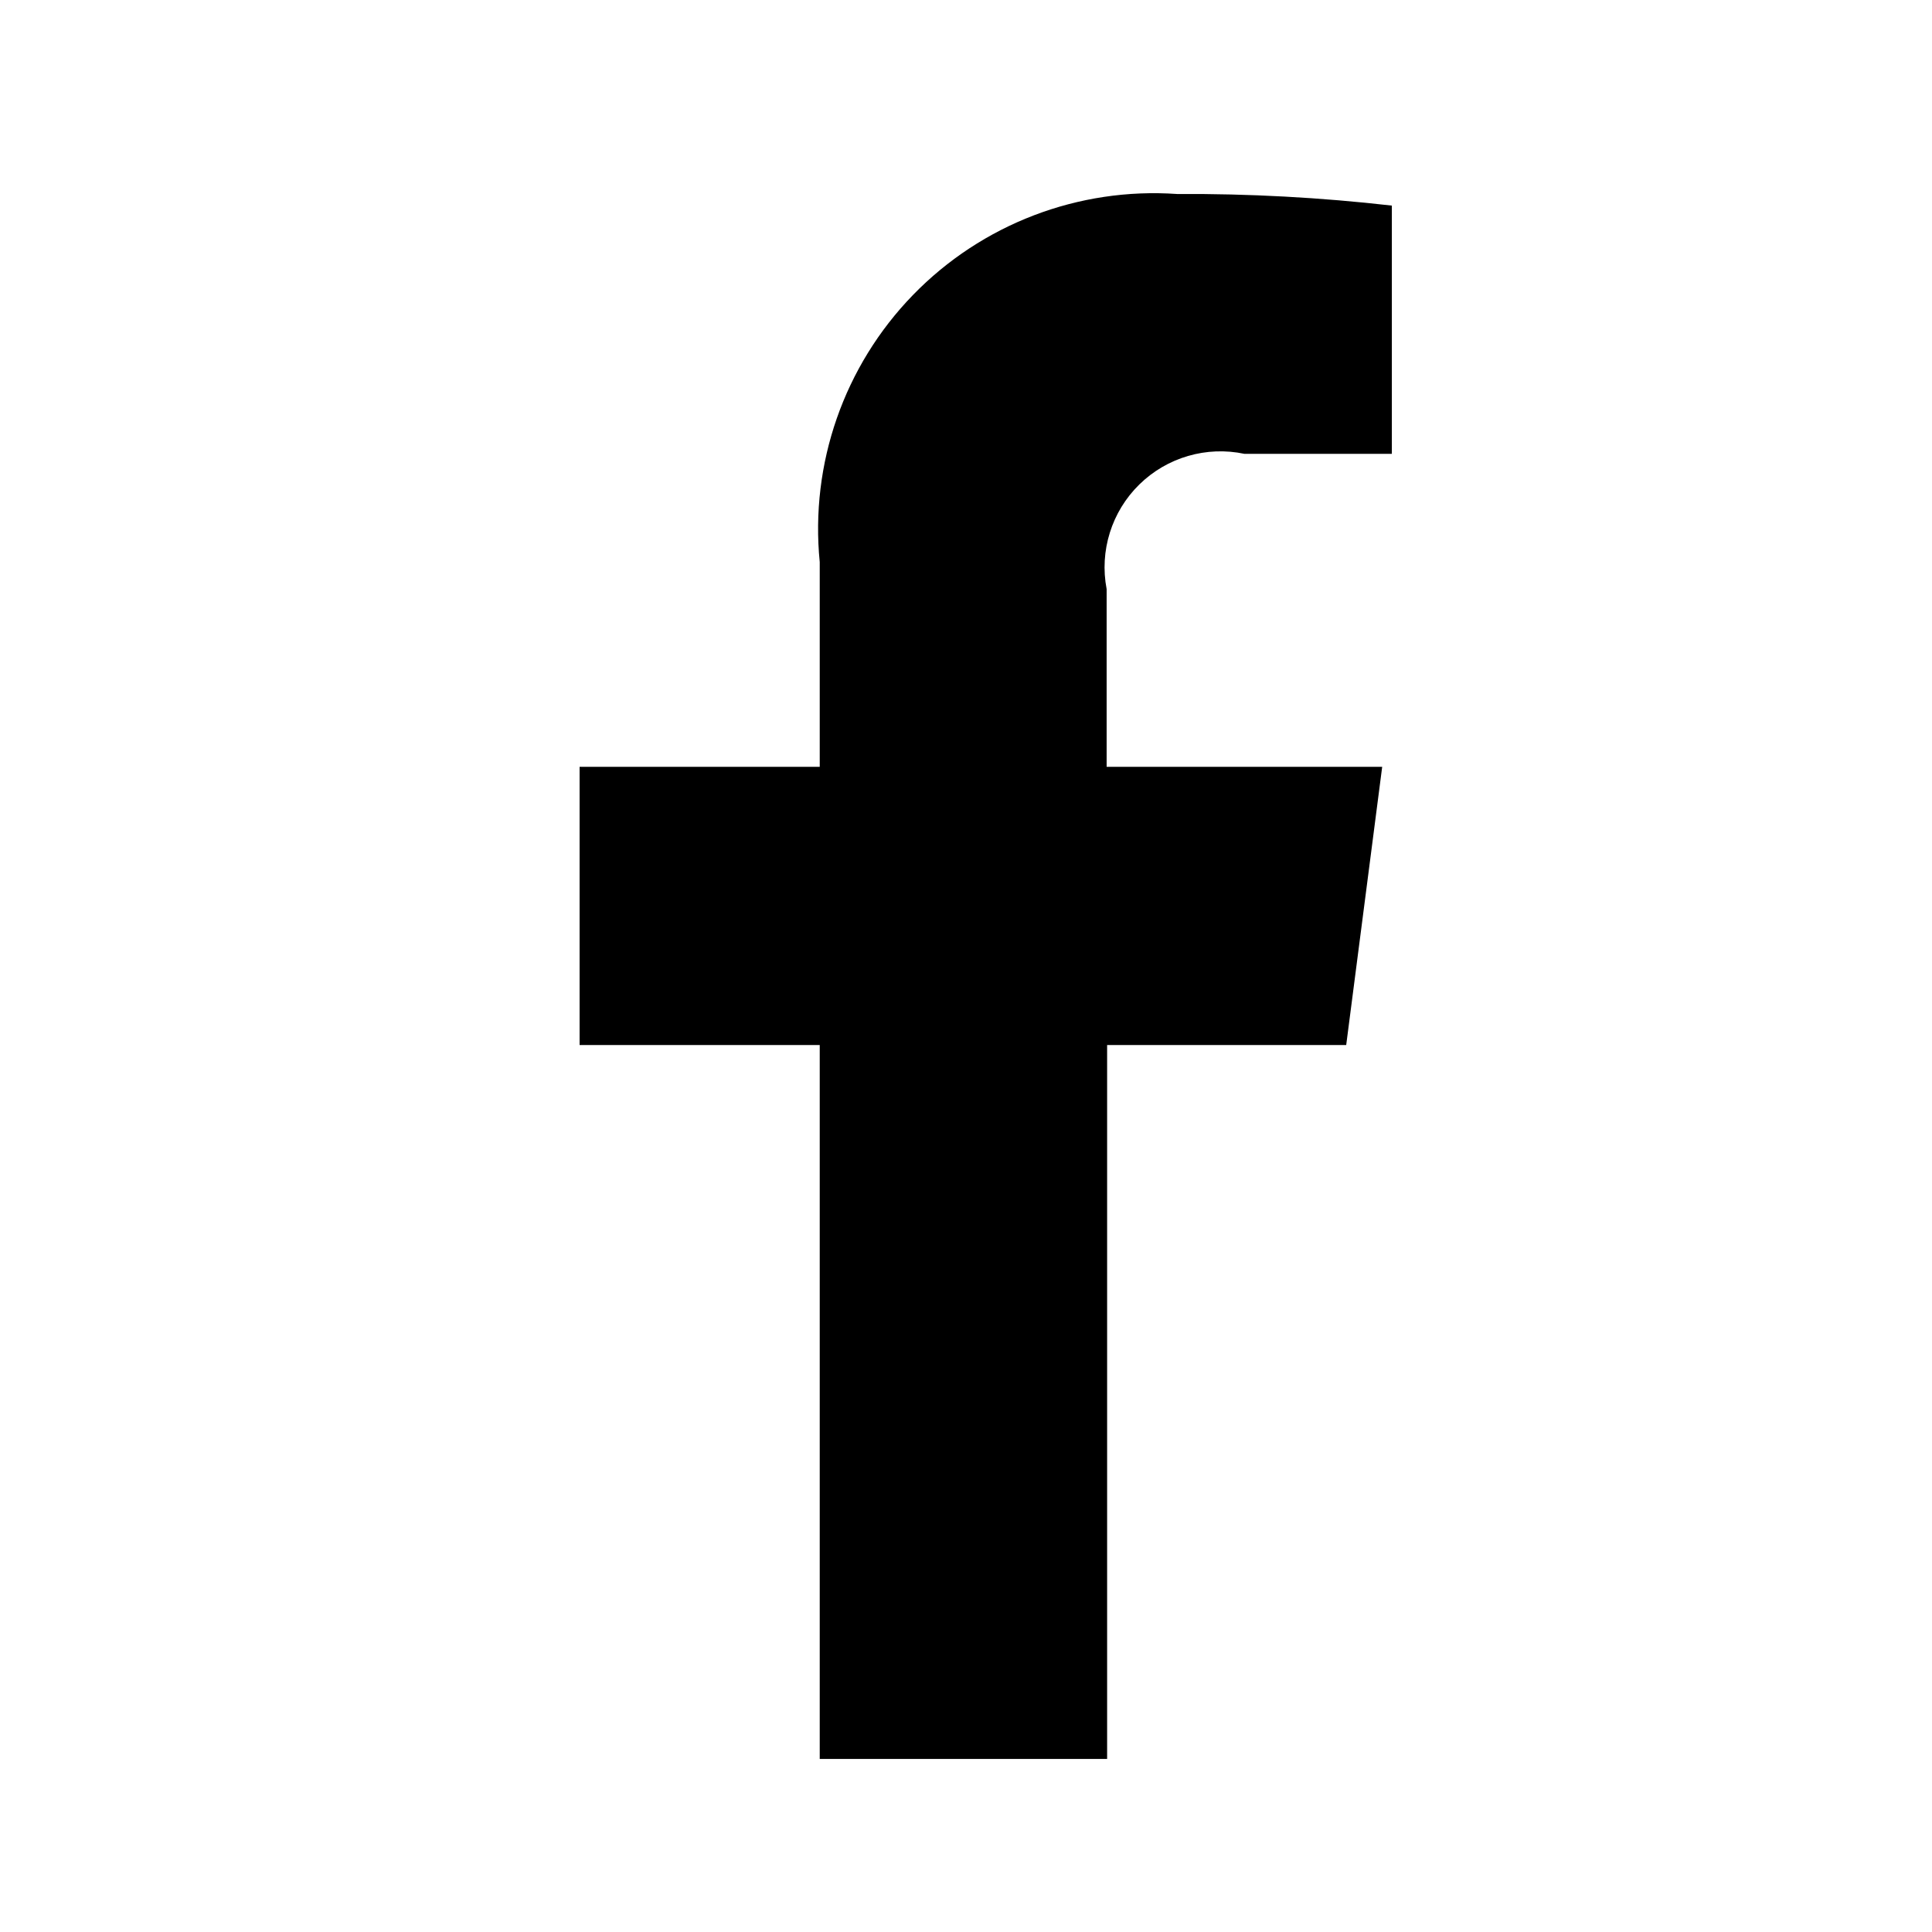
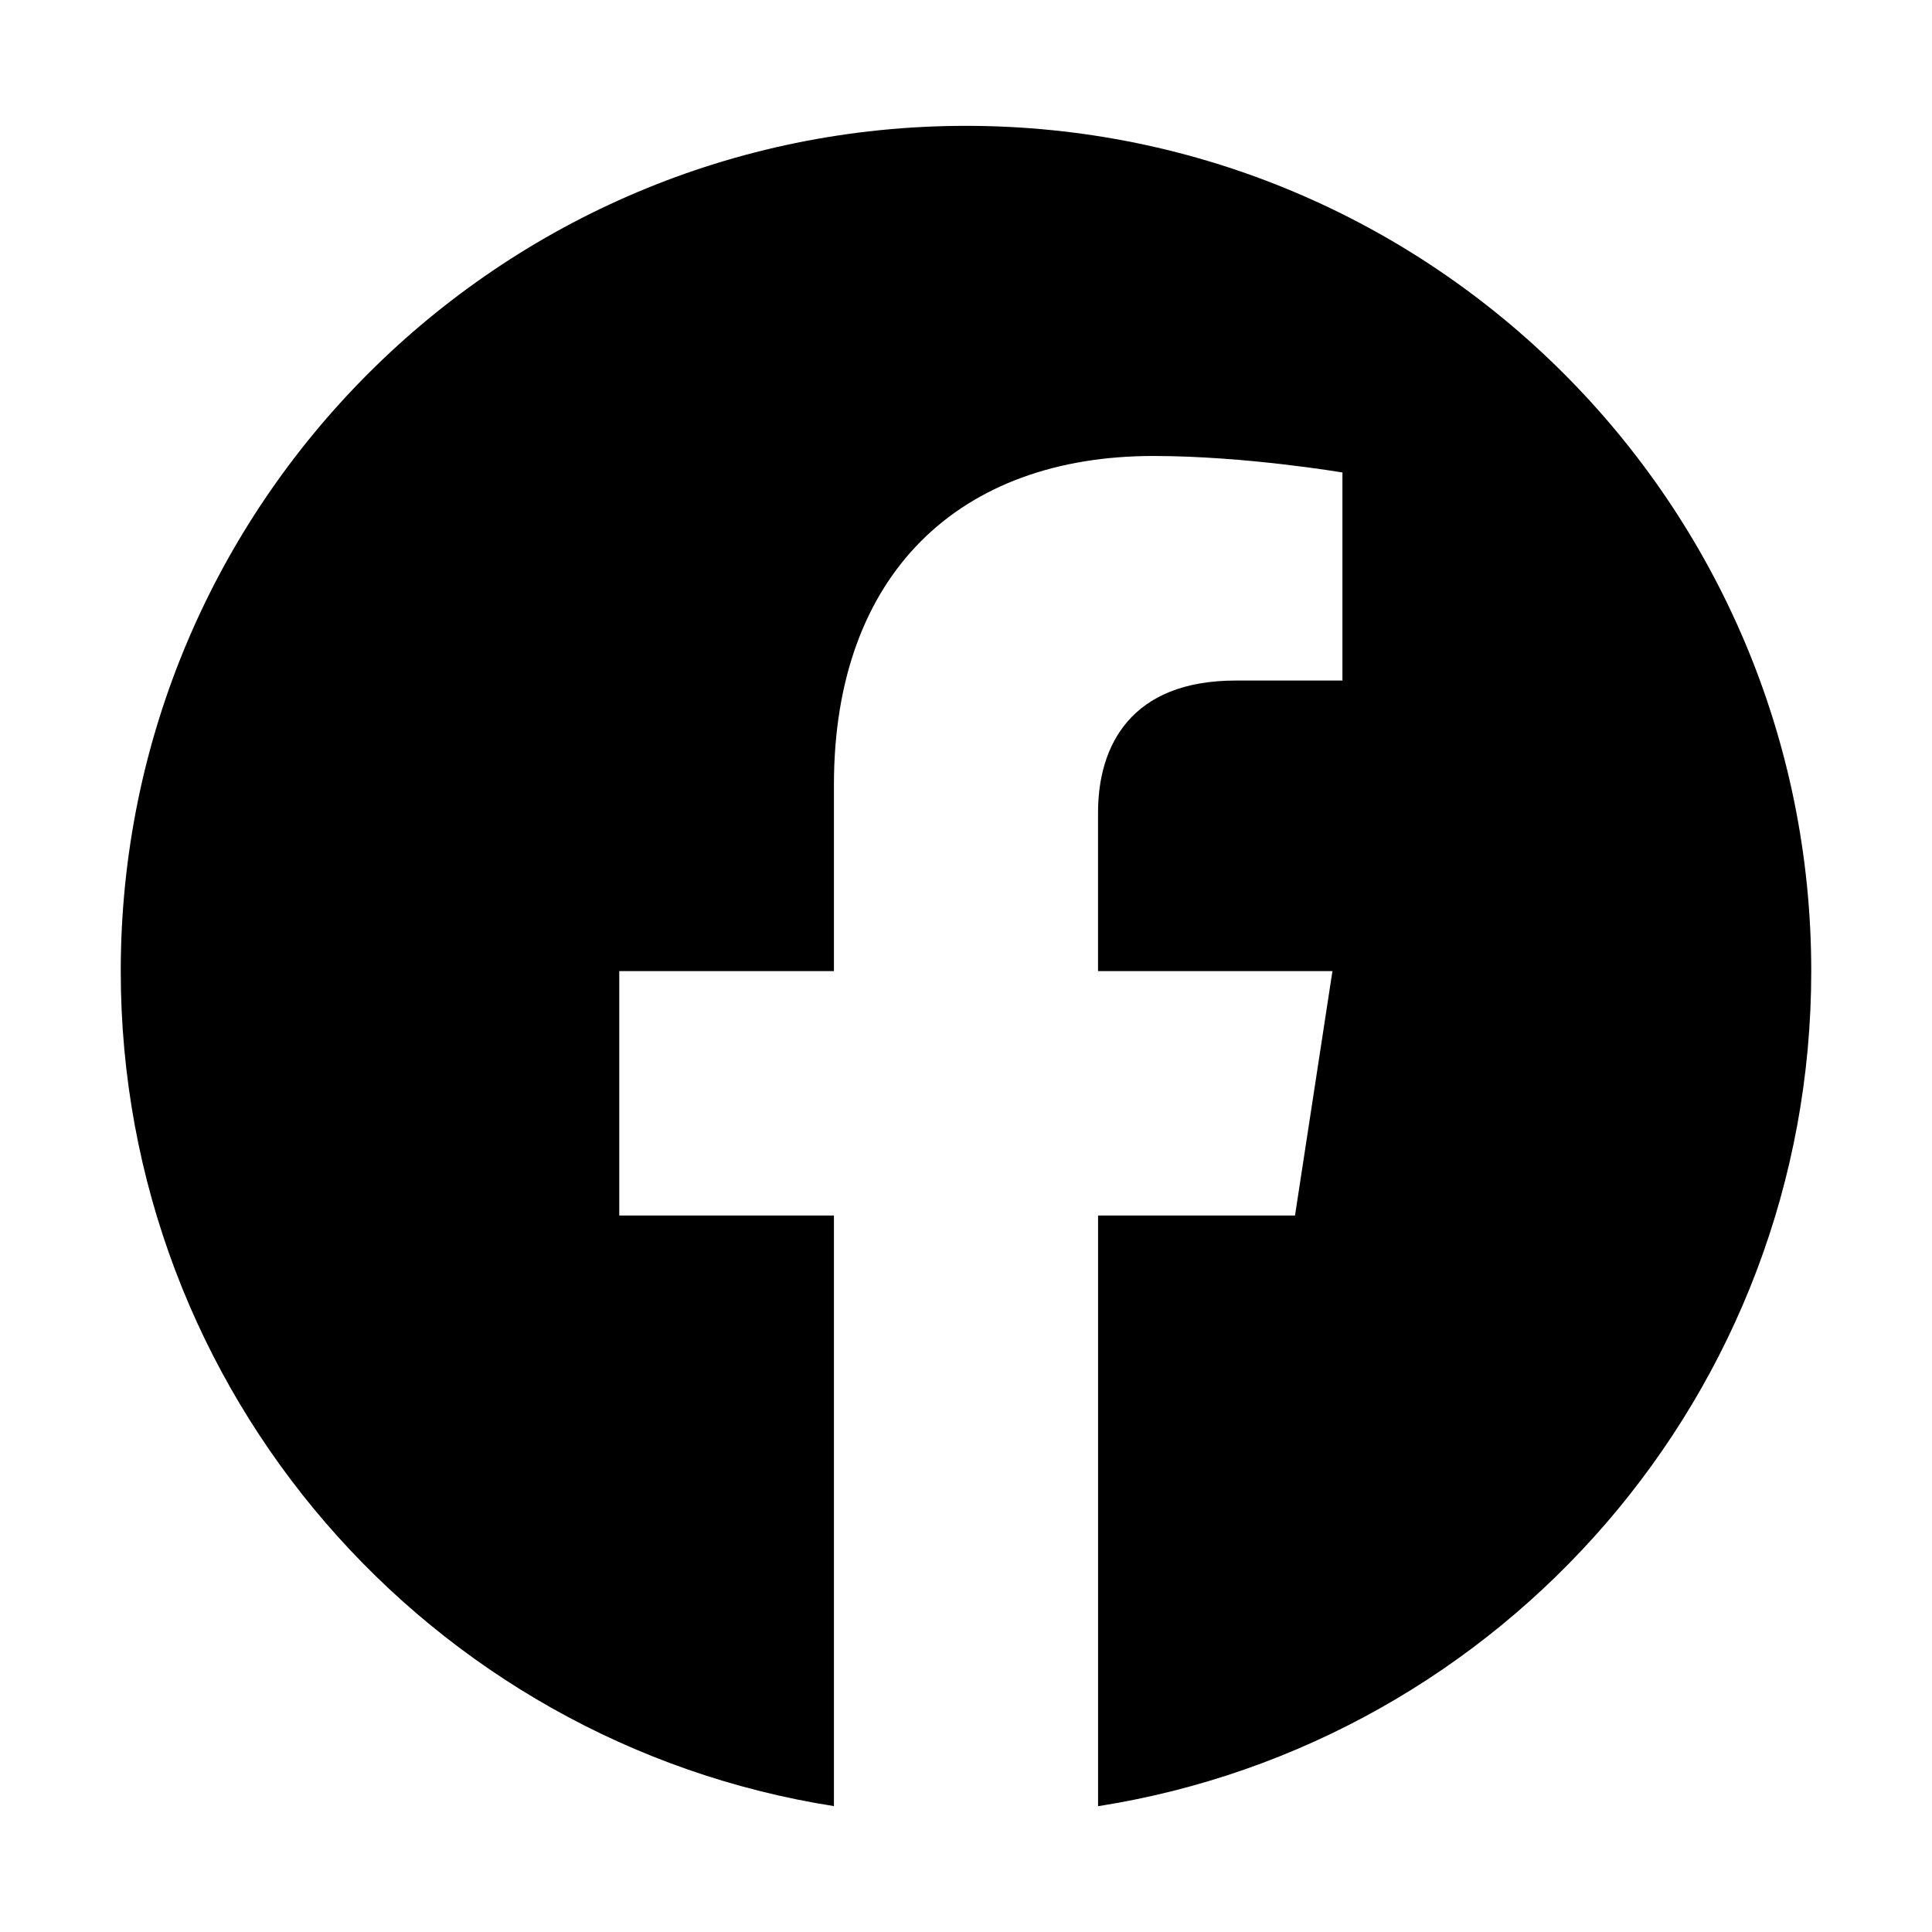
- <svg role="presentation" focusable="false" width="27" height="27" class="icon icon-facebook" viewBox="0 0 24 24">
-   <path fill-rule="evenodd" clip-rule="evenodd" d="M10.183 21.85v-8.868H7.2V9.526h2.983V6.982a4.17 4.17 0 0 1 4.44-4.572 22.33 22.33 0 0 1 2.667.144v3.084h-1.83a1.44 1.44 0 0 0-1.713 1.68v2.208h3.423l-.447 3.456h-2.97v8.868h-3.57Z" fill="currentColor" />
+ <svg xmlns="http://www.w3.org/2000/svg" class="ionicon" viewBox="0 0 512 512">
+   <path d="M480 257.35c0-123.7-100.3-224-224-224s-224 100.3-224 224c0 111.8 81.9 204.47 189 221.29V322.12h-56.89v-64.77H221V208c0-56.13 33.45-87.16 84.61-87.16 24.51 0 50.15 4.38 50.15 4.38v55.13H327.5c-27.81 0-36.51 17.26-36.51 35v42h62.12l-9.92 64.77H291v156.54c107.1-16.81 189-109.48 189-221.31z" fill-rule="evenodd" />
</svg>
